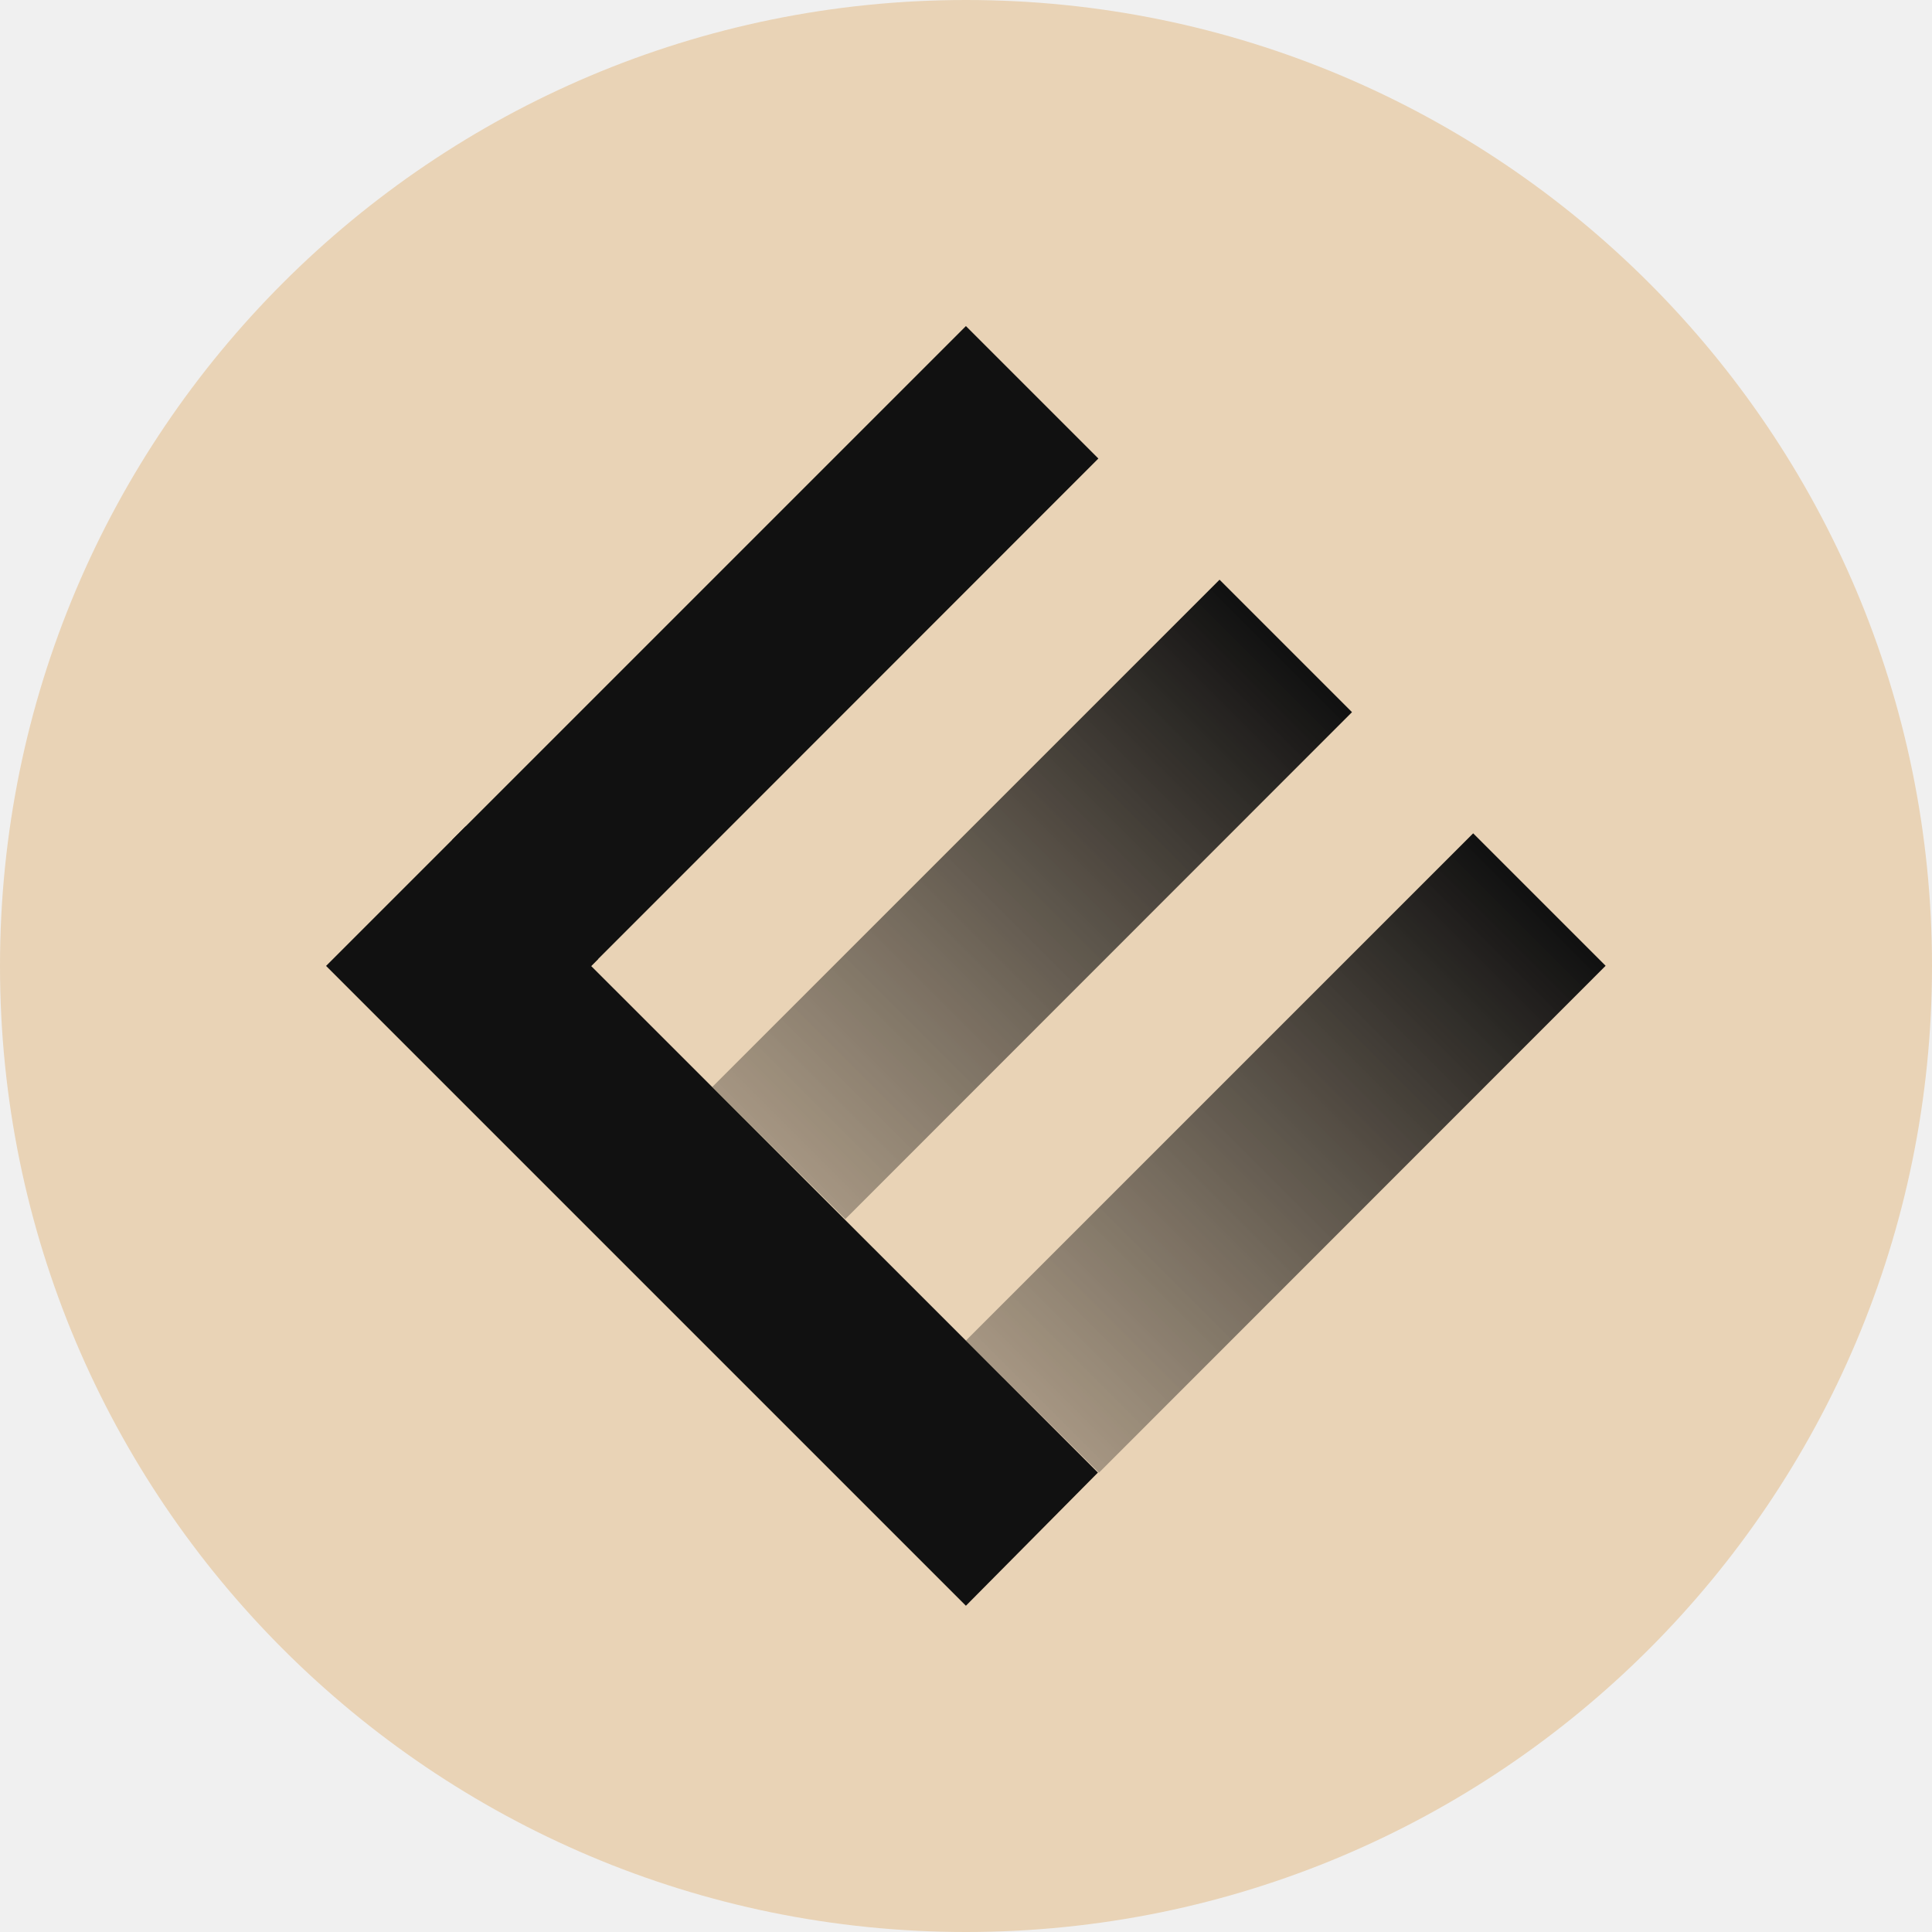
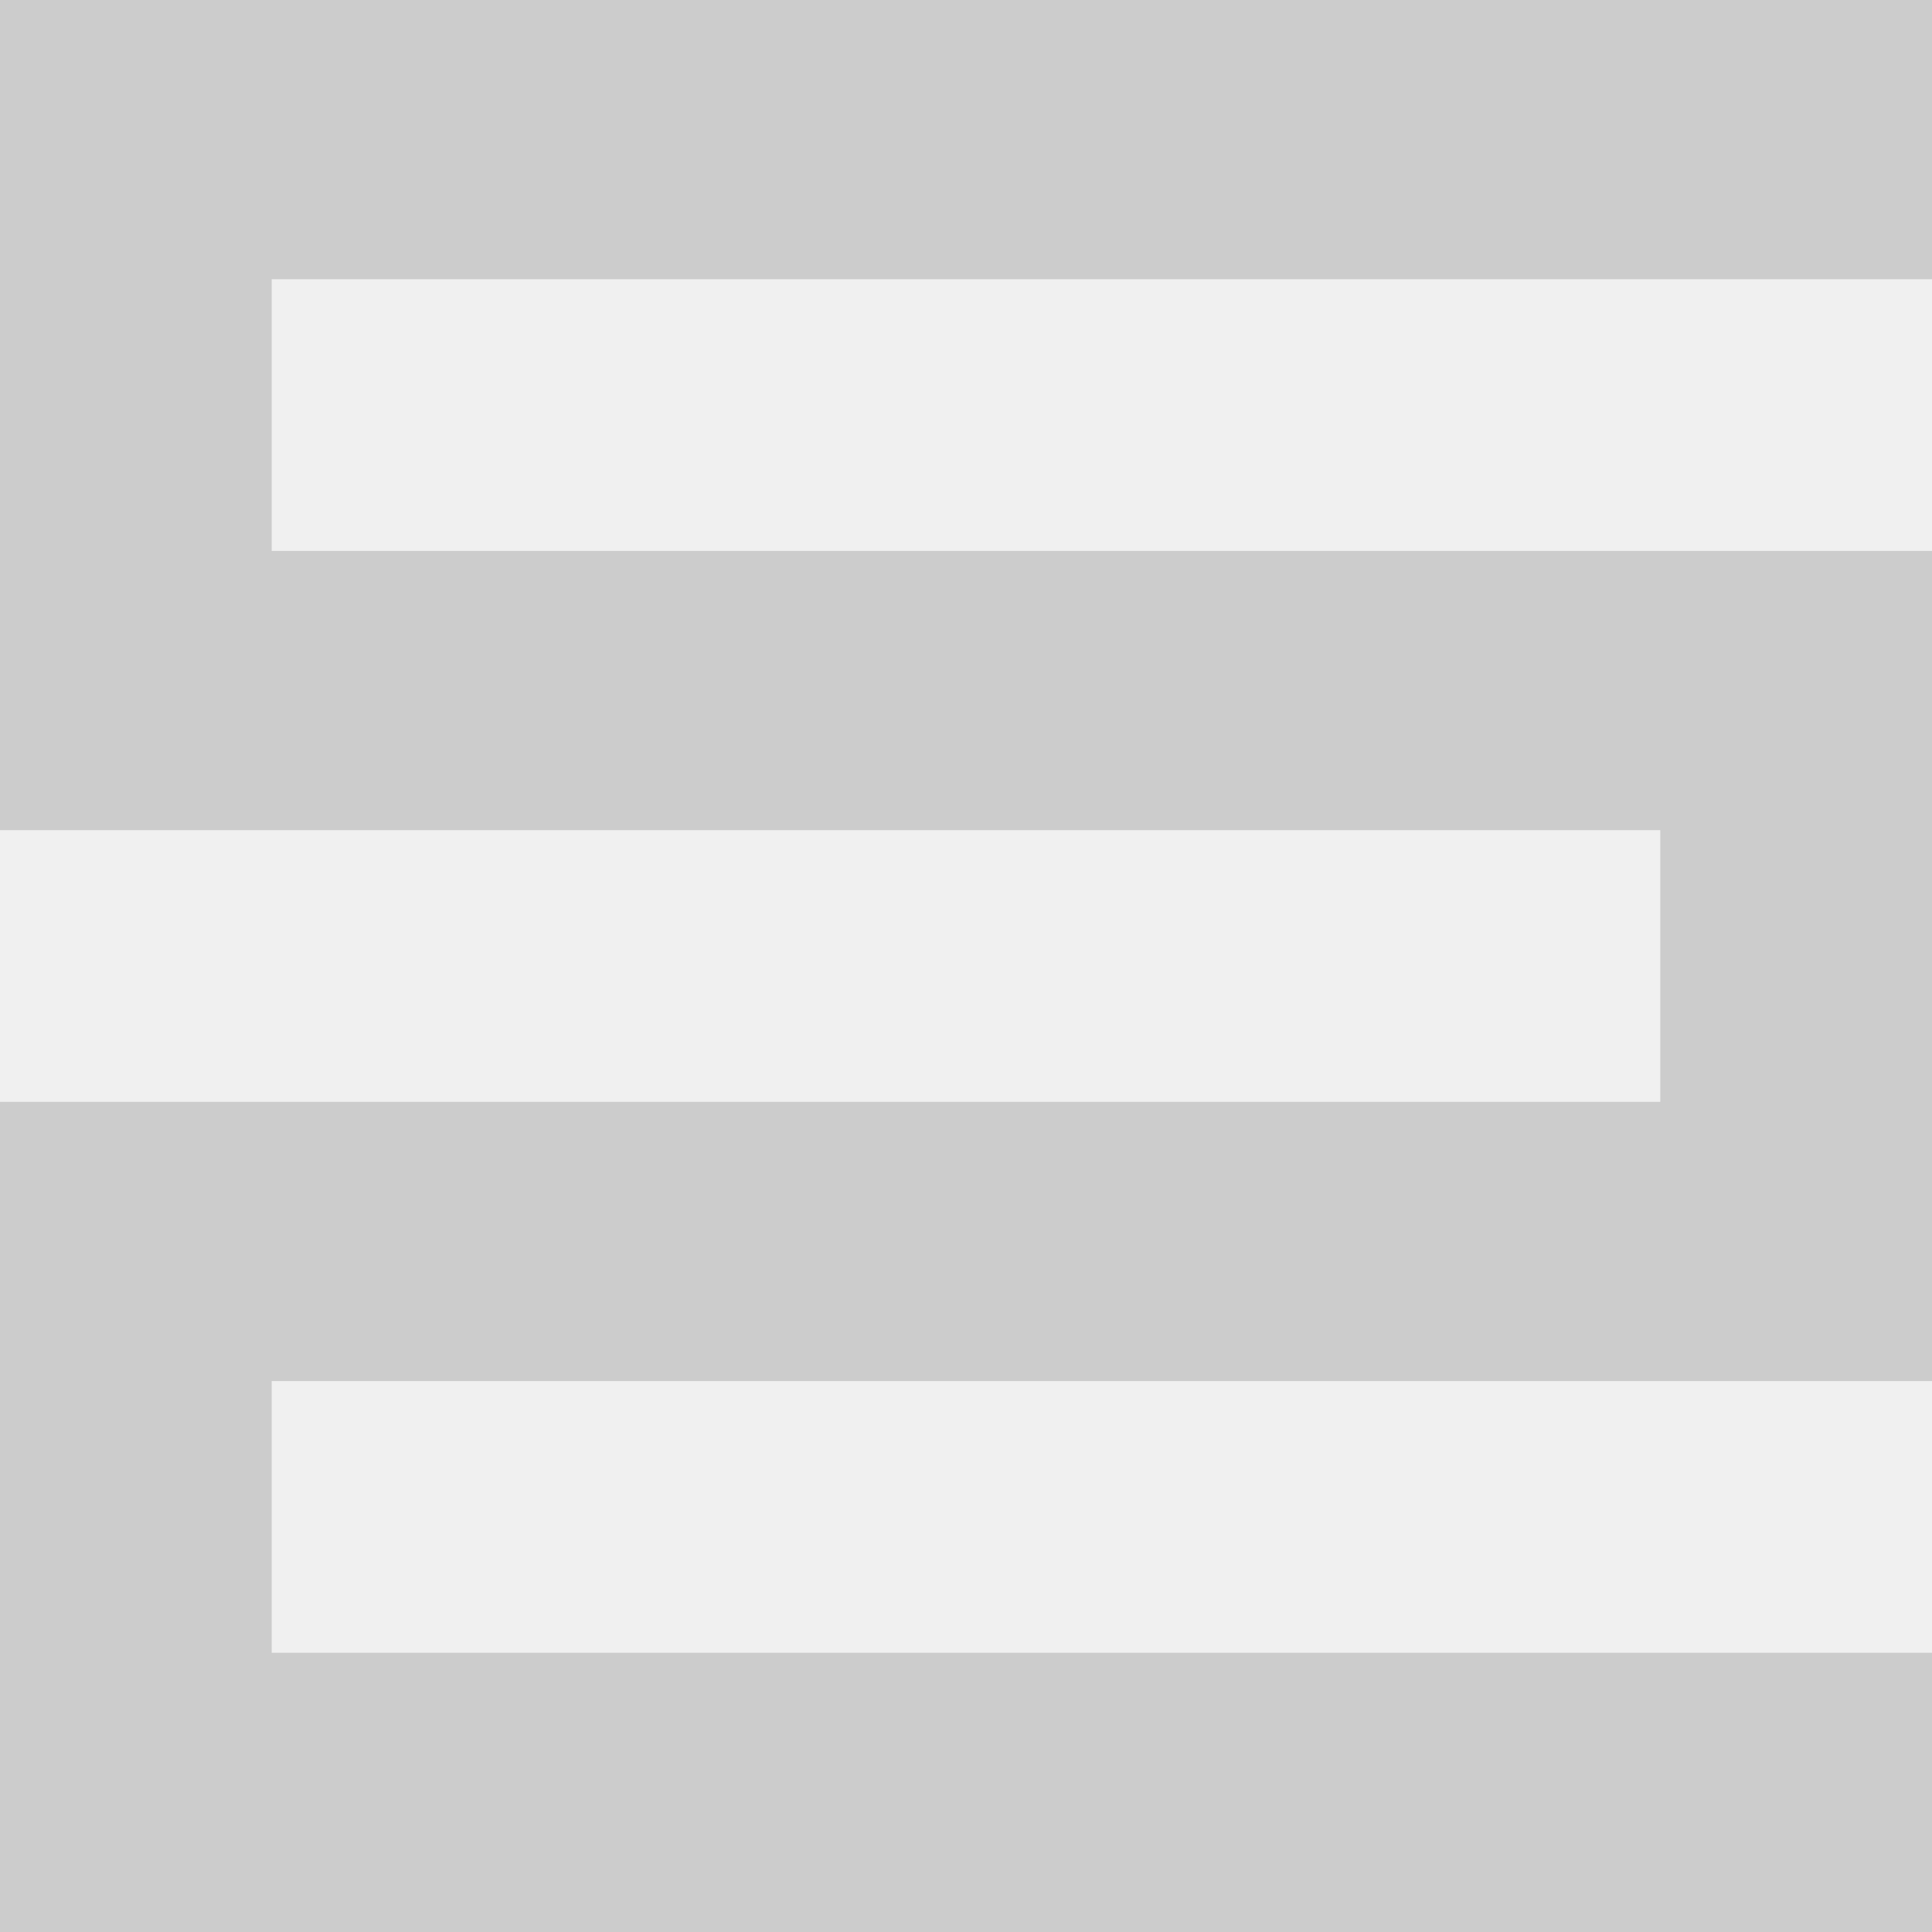
- <svg xmlns="http://www.w3.org/2000/svg" width="237" height="237" viewBox="0 0 237 237" fill="none">
-   <g clip-path="url(#clip0_20_52)">
-     <circle cx="118.5" cy="118.5" r="118.5" fill="#E9D3B6" />
-     <path d="M56.248 102.24L118.489 40L134.737 56.248L72.515 118.501L64.382 110.371L56.248 102.24Z" fill="#111111" />
-     <path d="M87.376 133.338L149.602 71.113L165.85 87.361L103.696 149.545L87.376 133.338Z" fill="url(#paint0_linear_20_52)" />
-     <path d="M118.489 164.451L180.714 102.225L196.963 118.474L134.808 180.658L118.489 164.451Z" fill="url(#paint1_linear_20_52)" />
-     <path d="M118.489 196.978L40 118.489L56.248 102.24L134.682 180.643L118.489 196.978Z" fill="#111111" />
-     <rect x="57.117" y="101.378" width="22.996" height="2.315" transform="rotate(45 57.1165 101.378)" fill="#111111" />
+ <svg xmlns="http://www.w3.org/2000/svg" width="512" height="512" viewBox="0 0 512 512" fill="none">
+   <g clip-path="url(#clip0_741_1317)">
+     <path d="M512 366H72V438H512V512H0V292H440V220H0V0H512V74H72V146H512V366Z" fill="#CCCCCC" />
  </g>
  <defs>
-     <linearGradient id="paint0_linear_20_52" x1="19.344" y1="139.145" x2="118.1" y2="40.389" gradientUnits="userSpaceOnUse">
-       <stop stop-color="#E9D3B6" stop-opacity="0.75" />
-       <stop offset="1" stop-color="#111111" />
-     </linearGradient>
-     <linearGradient id="paint1_linear_20_52" x1="19.832" y1="138.657" x2="118.1" y2="40.389" gradientUnits="userSpaceOnUse">
-       <stop stop-color="#E9D3B6" stop-opacity="0.75" />
-       <stop offset="1" stop-color="#111111" />
-     </linearGradient>
-     <clipPath id="clip0_20_52">
-       <rect width="237" height="237" fill="white" />
+     <clipPath id="clip0_741_1317">
+       <rect width="512" height="512" fill="white" />
    </clipPath>
  </defs>
</svg>
